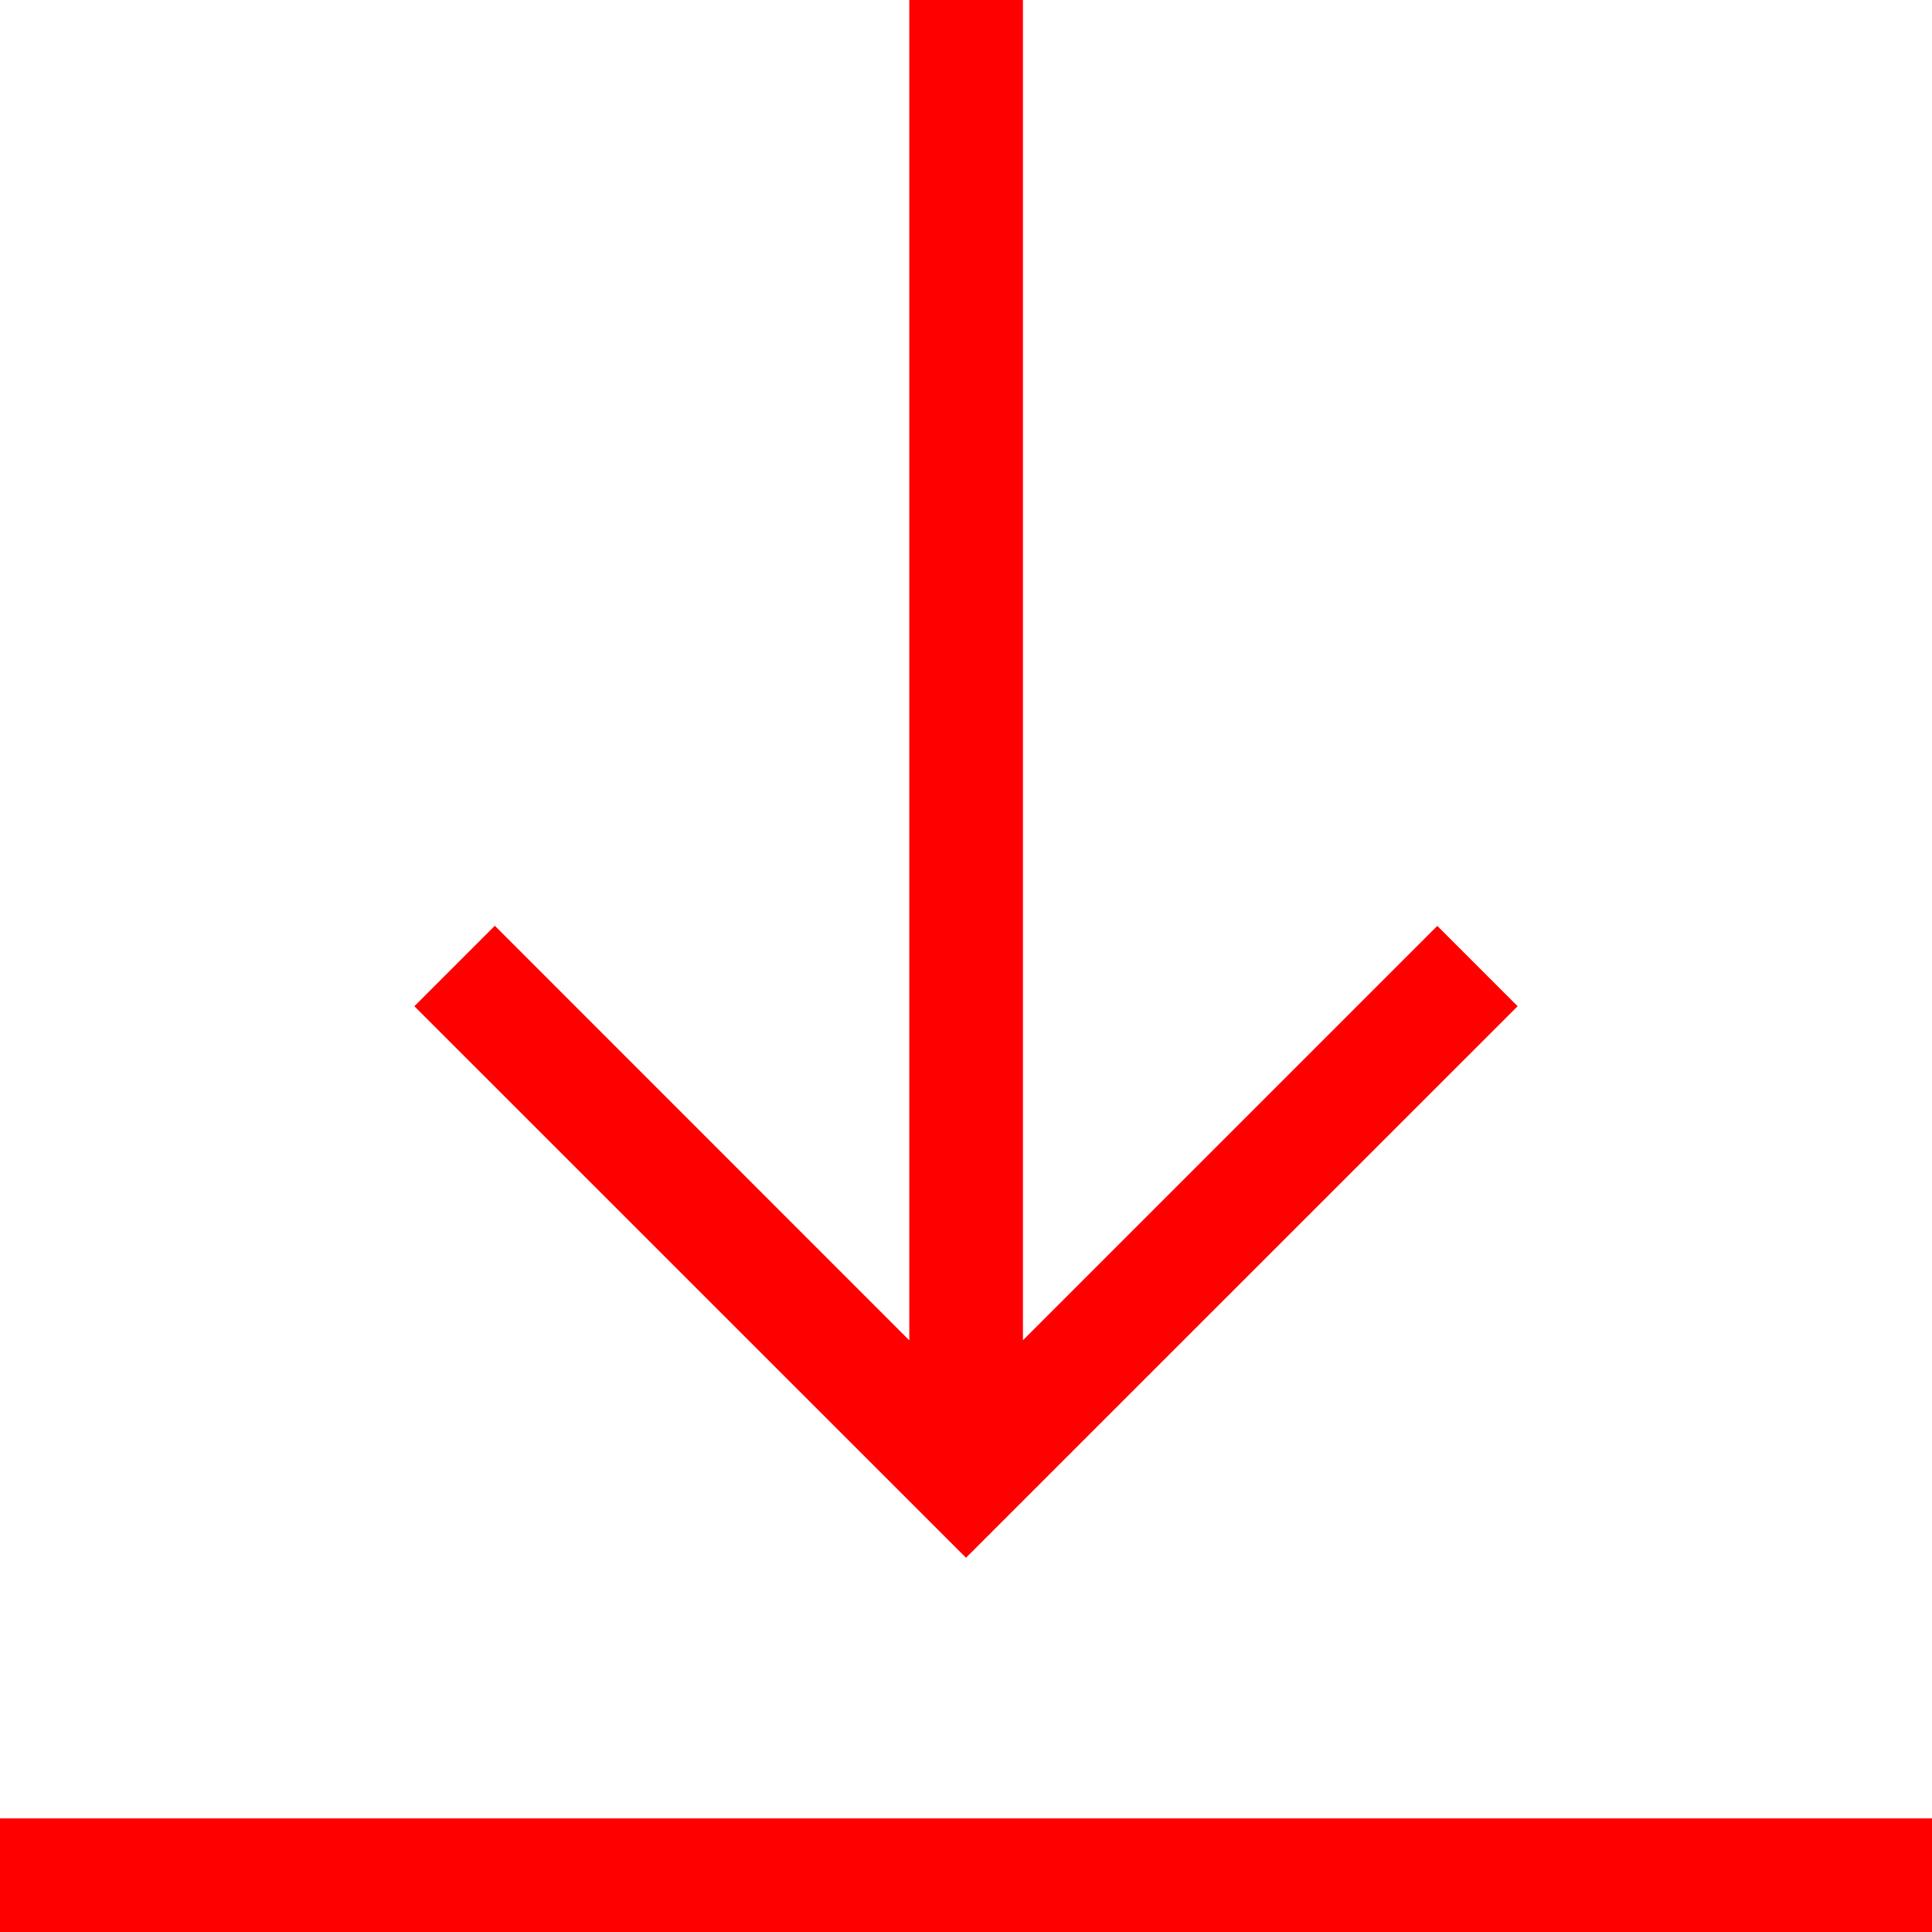
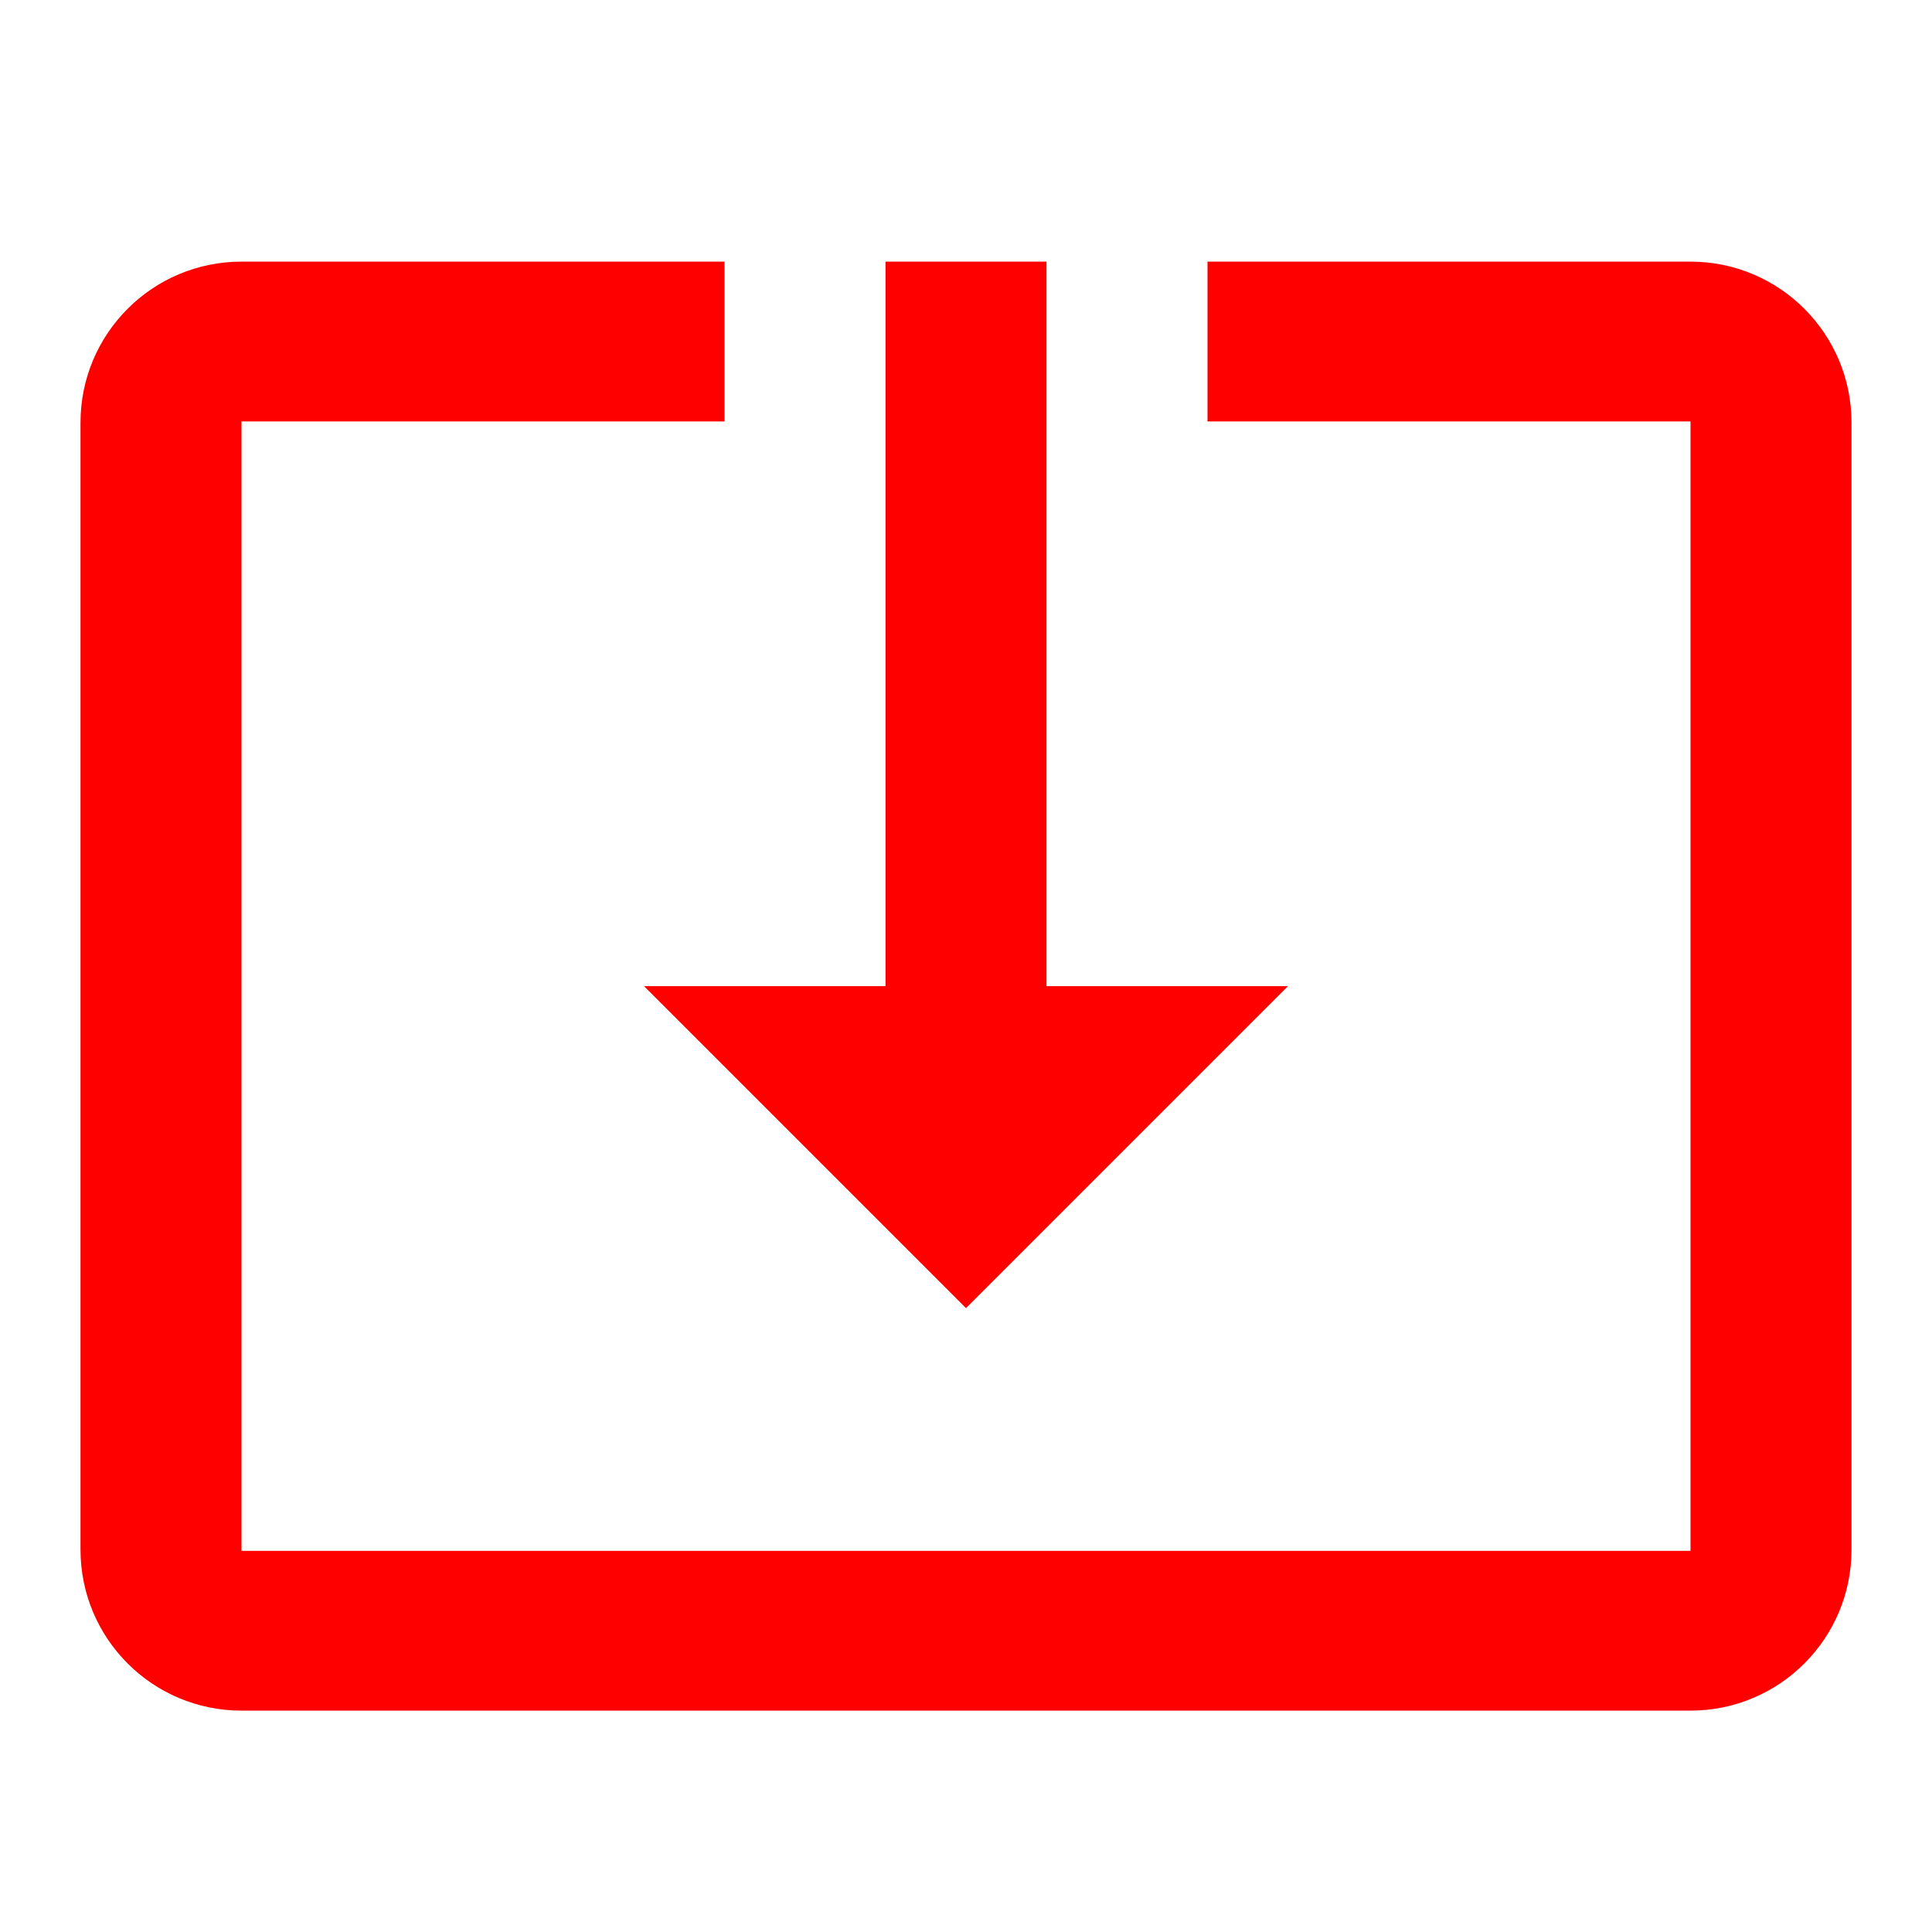
<svg xmlns="http://www.w3.org/2000/svg" class="icon" width="200px" height="200.00px" viewBox="0 0 1024 1024" version="1.1">
-   <path fill="#ff0000" d="M1024 963.765v60.235H0v-60.235h1024z m-219.618-430.441l-42.586-42.586-219.618 219.618V0h-60.235v710.415L262.264 490.677l-42.647 42.647L512 825.645l292.382-292.322z" />
+   <path fill="#ff0000" d="M512 693.333l170.667-170.667-128 0 0-384-85.333 0 0 384-128 0 170.667 170.667zM896 138.667l-256 0 0 84.693 256 0 0 598.613-768 0 0-598.613 256 0 0-84.693-256 0c-47.147 0-85.333 38.187-85.333 85.333l0 597.333c0 47.147 38.187 85.333 85.333 85.333l768 0c47.147 0 85.333-38.187 85.333-85.333l0-597.333c0-47.147-38.187-85.333-85.333-85.333z" />
</svg>
